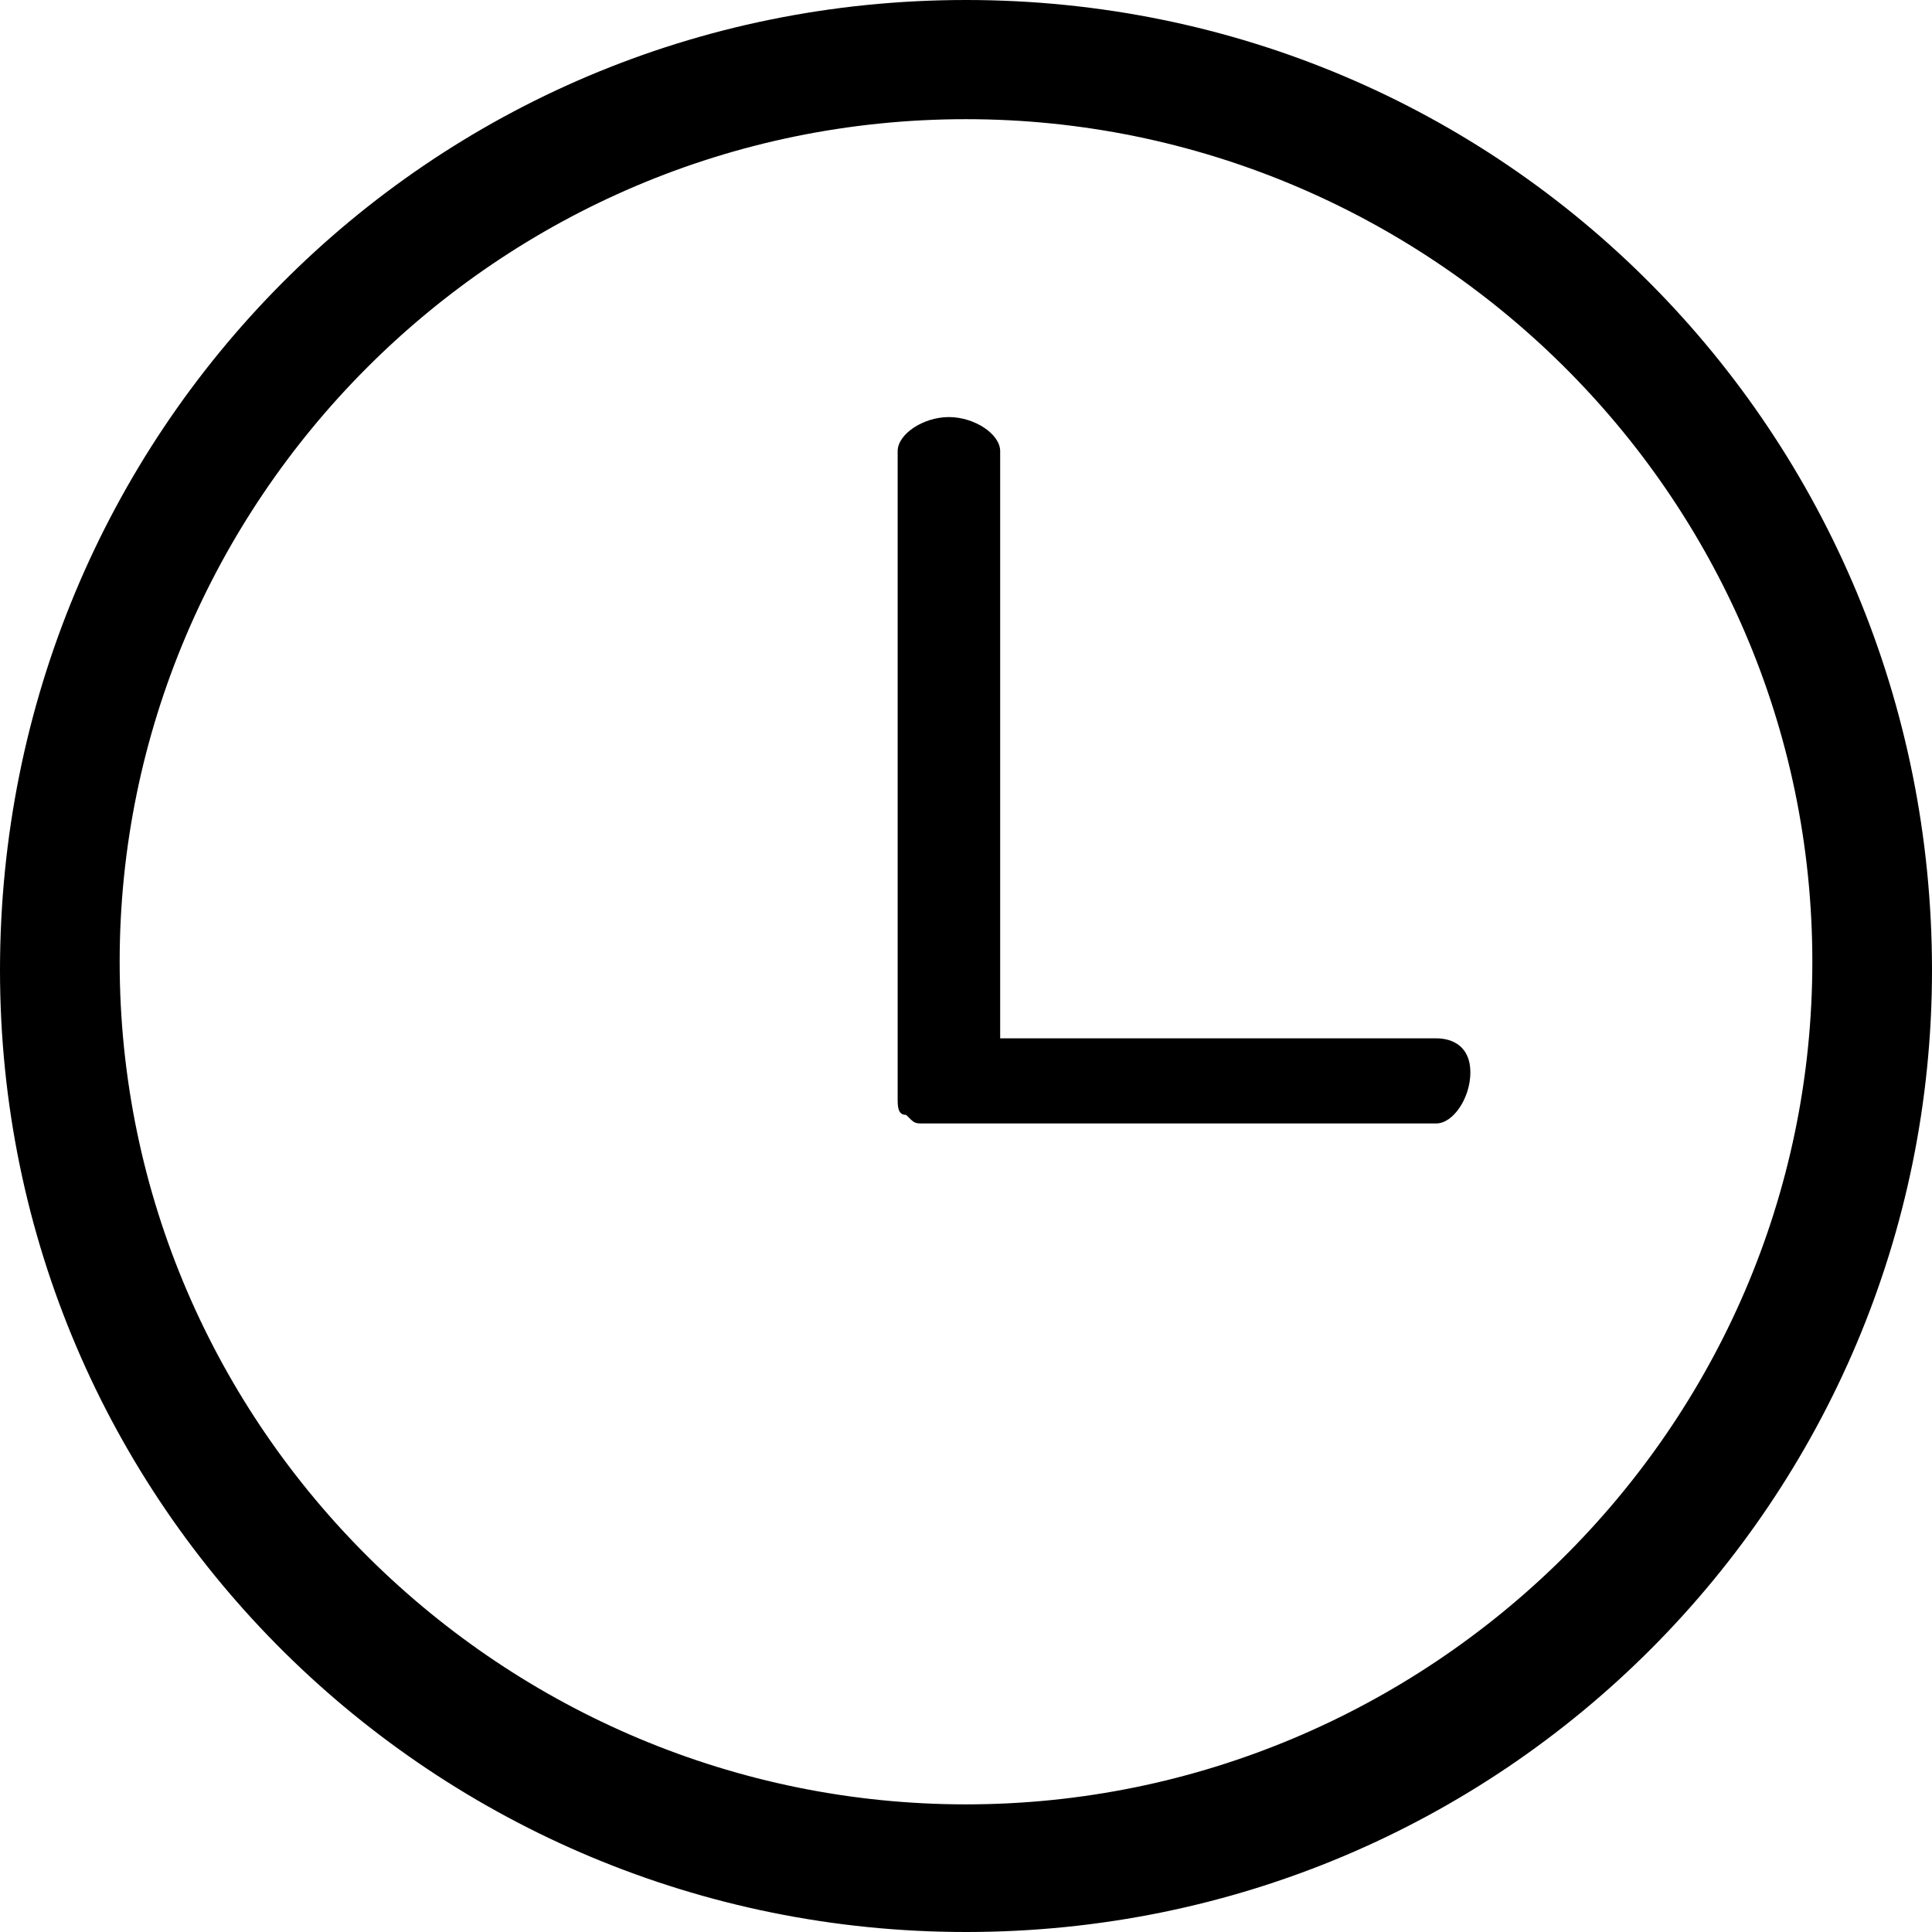
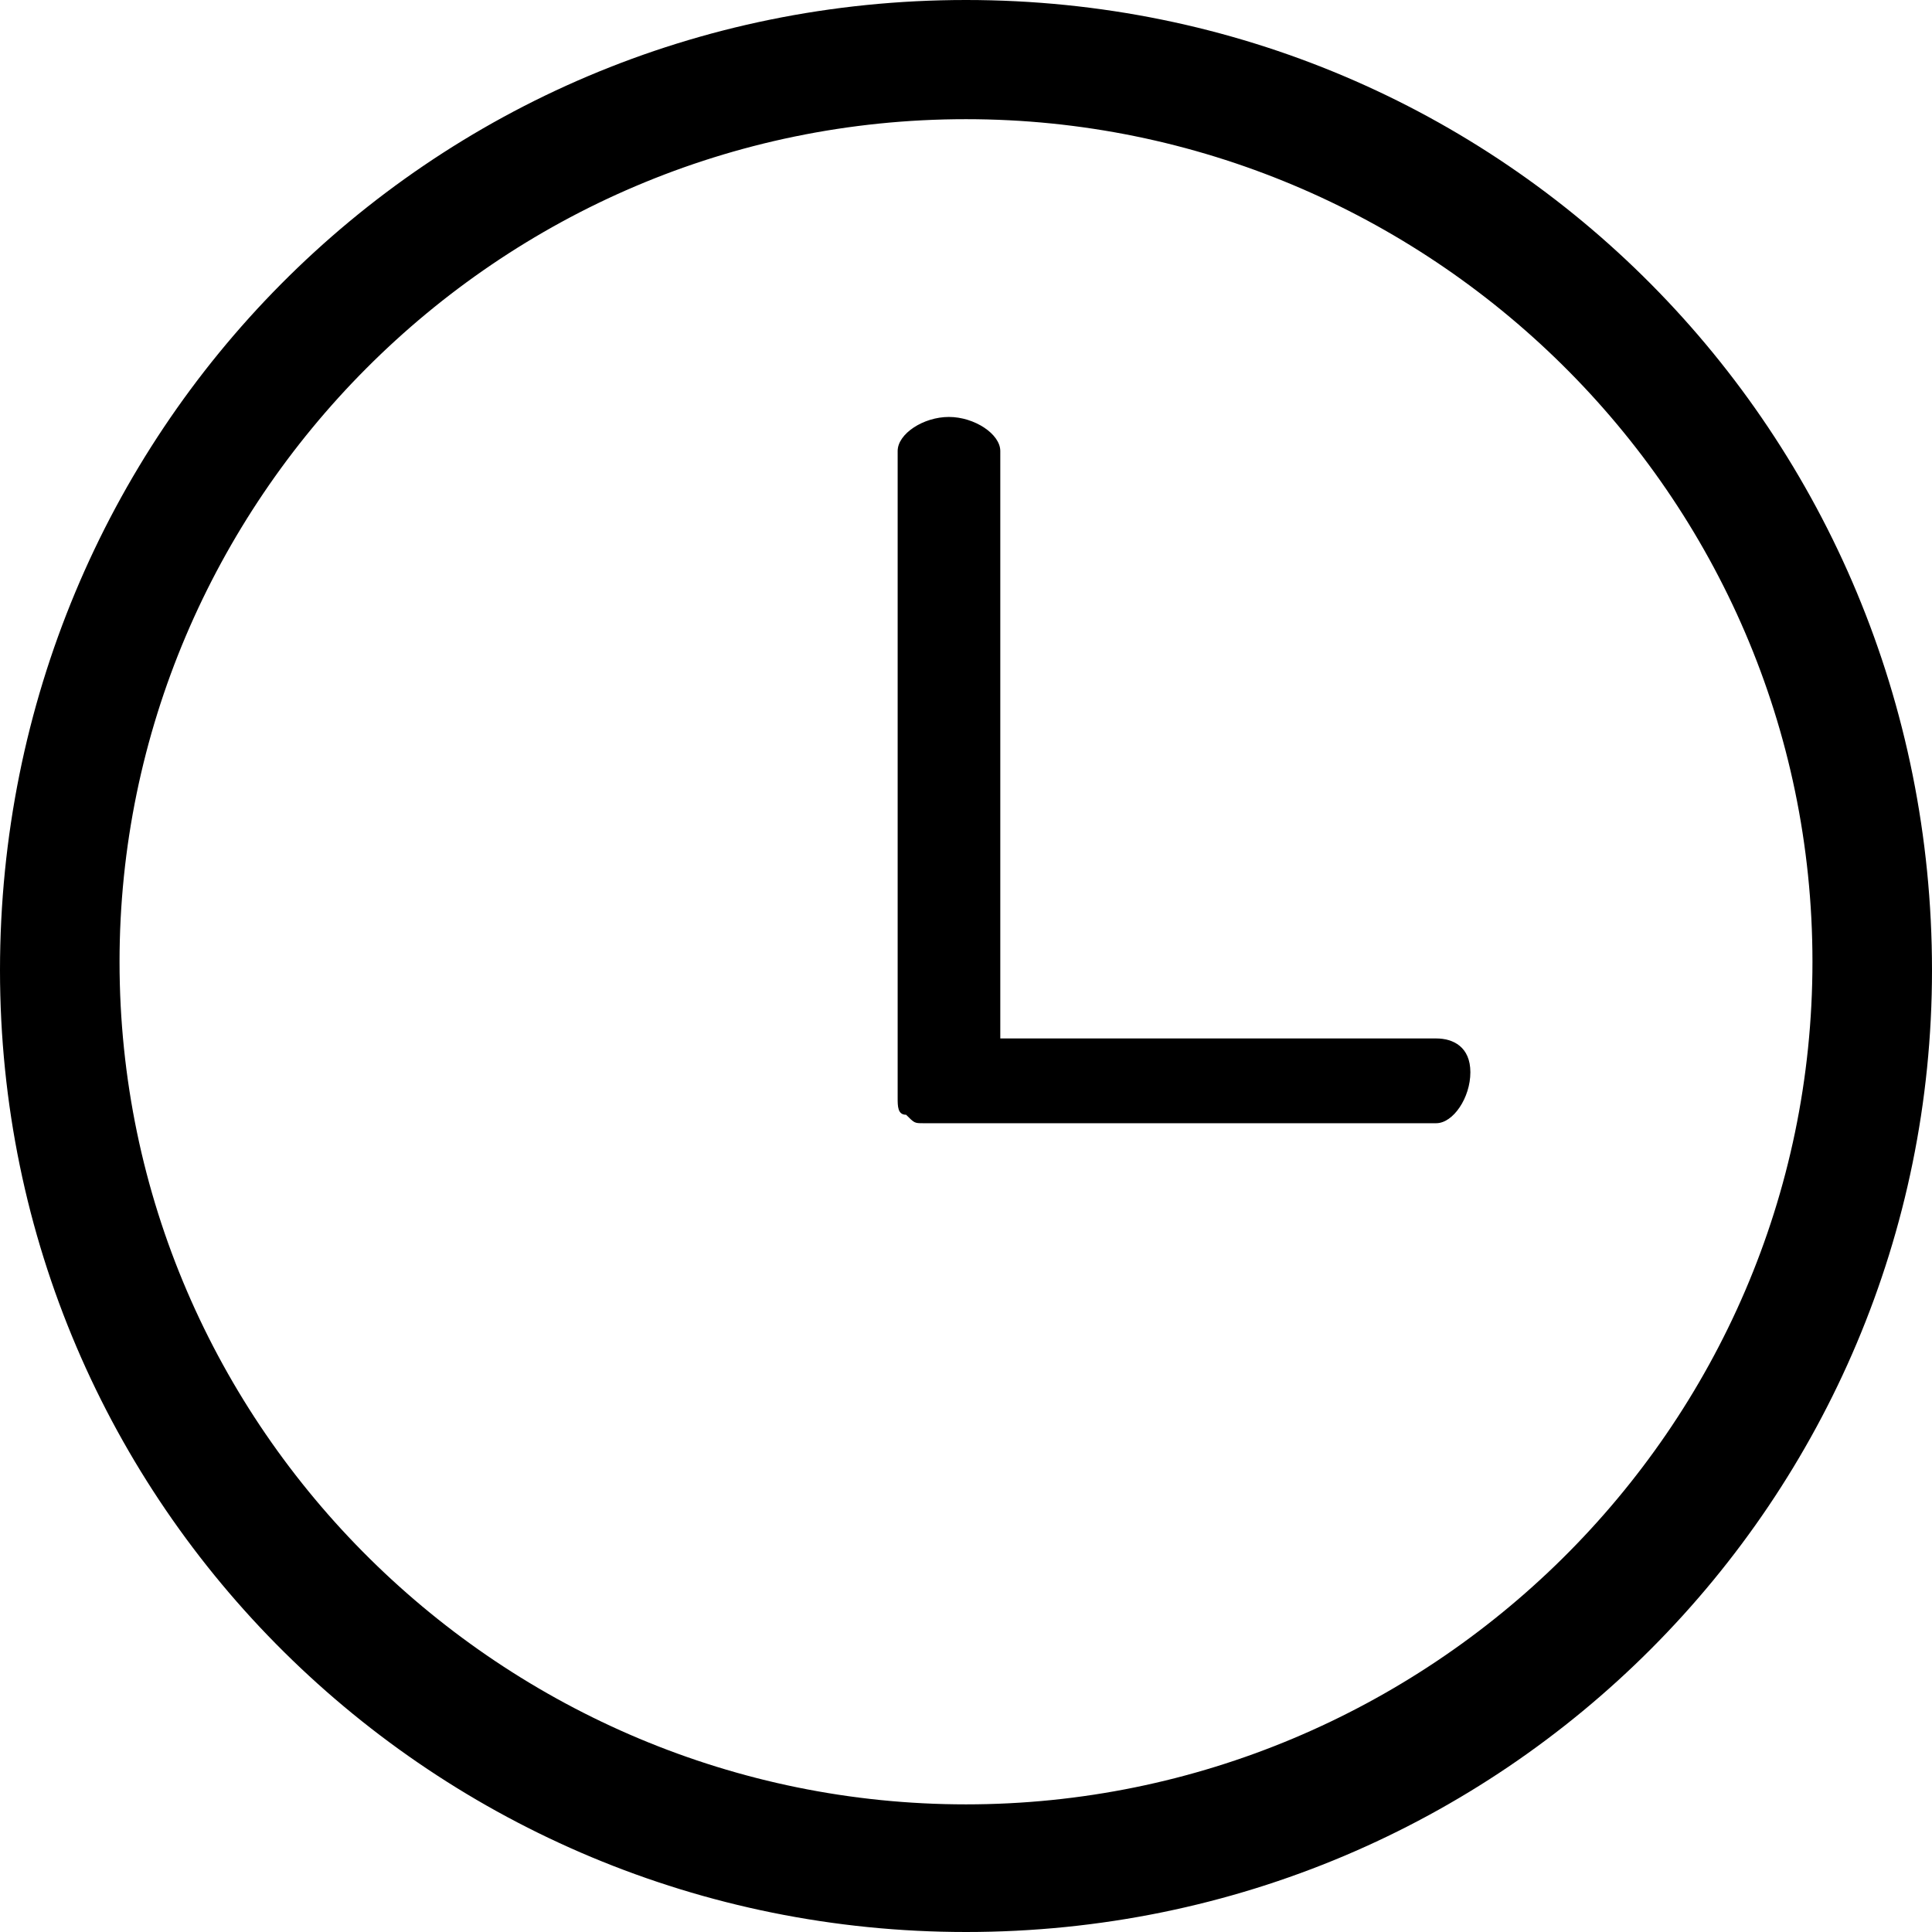
- <svg xmlns="http://www.w3.org/2000/svg" width="16px" height="16px" viewBox="0 0 16 16" version="1.1">
-   <defs />
-   <g id="Page-1" stroke="none" stroke-width="1" fill="none" fill-rule="evenodd">
-     <g id="time" transform="translate(-1, -1)">
-       <polygon id="Shape" points="0 0 18 0 18 18 0 18" />
-       <path d="M9,1 C4.54,1 1,4.595 1,9.035 C1,13.476 4.611,17 9,17 C13.46,17 17,13.405 17,9.035 C17,4.595 13.46,1 9,1 Z M9,15.943 C5.177,15.943 1.991,12.841 1.991,8.965 C1.991,5.159 5.106,1.987 9,1.987 C12.823,1.987 16.009,5.088 16.009,8.965 C16.009,12.841 12.823,15.943 9,15.943 Z M12.894,9.599 L9.283,9.599 L9.283,4.736 C9.283,4.595 9.071,4.454 8.858,4.454 C8.646,4.454 8.434,4.595 8.434,4.736 L8.434,10.093 C8.434,10.163 8.434,10.233 8.504,10.233 C8.504,10.233 8.504,10.233 8.504,10.233 C8.504,10.233 8.504,10.233 8.504,10.233 C8.575,10.304 8.575,10.304 8.646,10.304 L12.894,10.304 C13.035,10.304 13.177,10.093 13.177,9.881 C13.177,9.67 13.035,9.599 12.894,9.599 Z" id="Combined-Shape" fill="#000000" fill-rule="nonzero" />
-     </g>
+ <svg xmlns="http://www.w3.org/2000/svg" width="16" height="16" viewBox="0 0 16 16">
+   <g fill="none" fill-rule="evenodd">
+     <path d="M-1-1h18v18H-1" />
+     <path d="M8 0C3.54 0 0 3.595 0 8.035 0 12.475 3.61 16 8 16c4.46 0 8-3.595 8-7.965C16 3.595 12.46 0 8 0zm0 14.943c-3.823 0-7.01-3.102-7.01-6.978C.99 4.16 4.107.987 8 .987c3.823 0 7.01 3.1 7.01 6.978 0 3.876-3.187 6.978-7.01 6.978zM11.894 8.6h-3.61V3.735c0-.14-.213-.282-.426-.282-.212 0-.424.14-.424.282v5.357c0 .07 0 .14.07.14.07.07.07.07.142.07h4.248c.14 0 .283-.21.283-.422 0-.21-.142-.28-.283-.28z" fill="#000" fill-rule="nonzero" />
  </g>
</svg>
